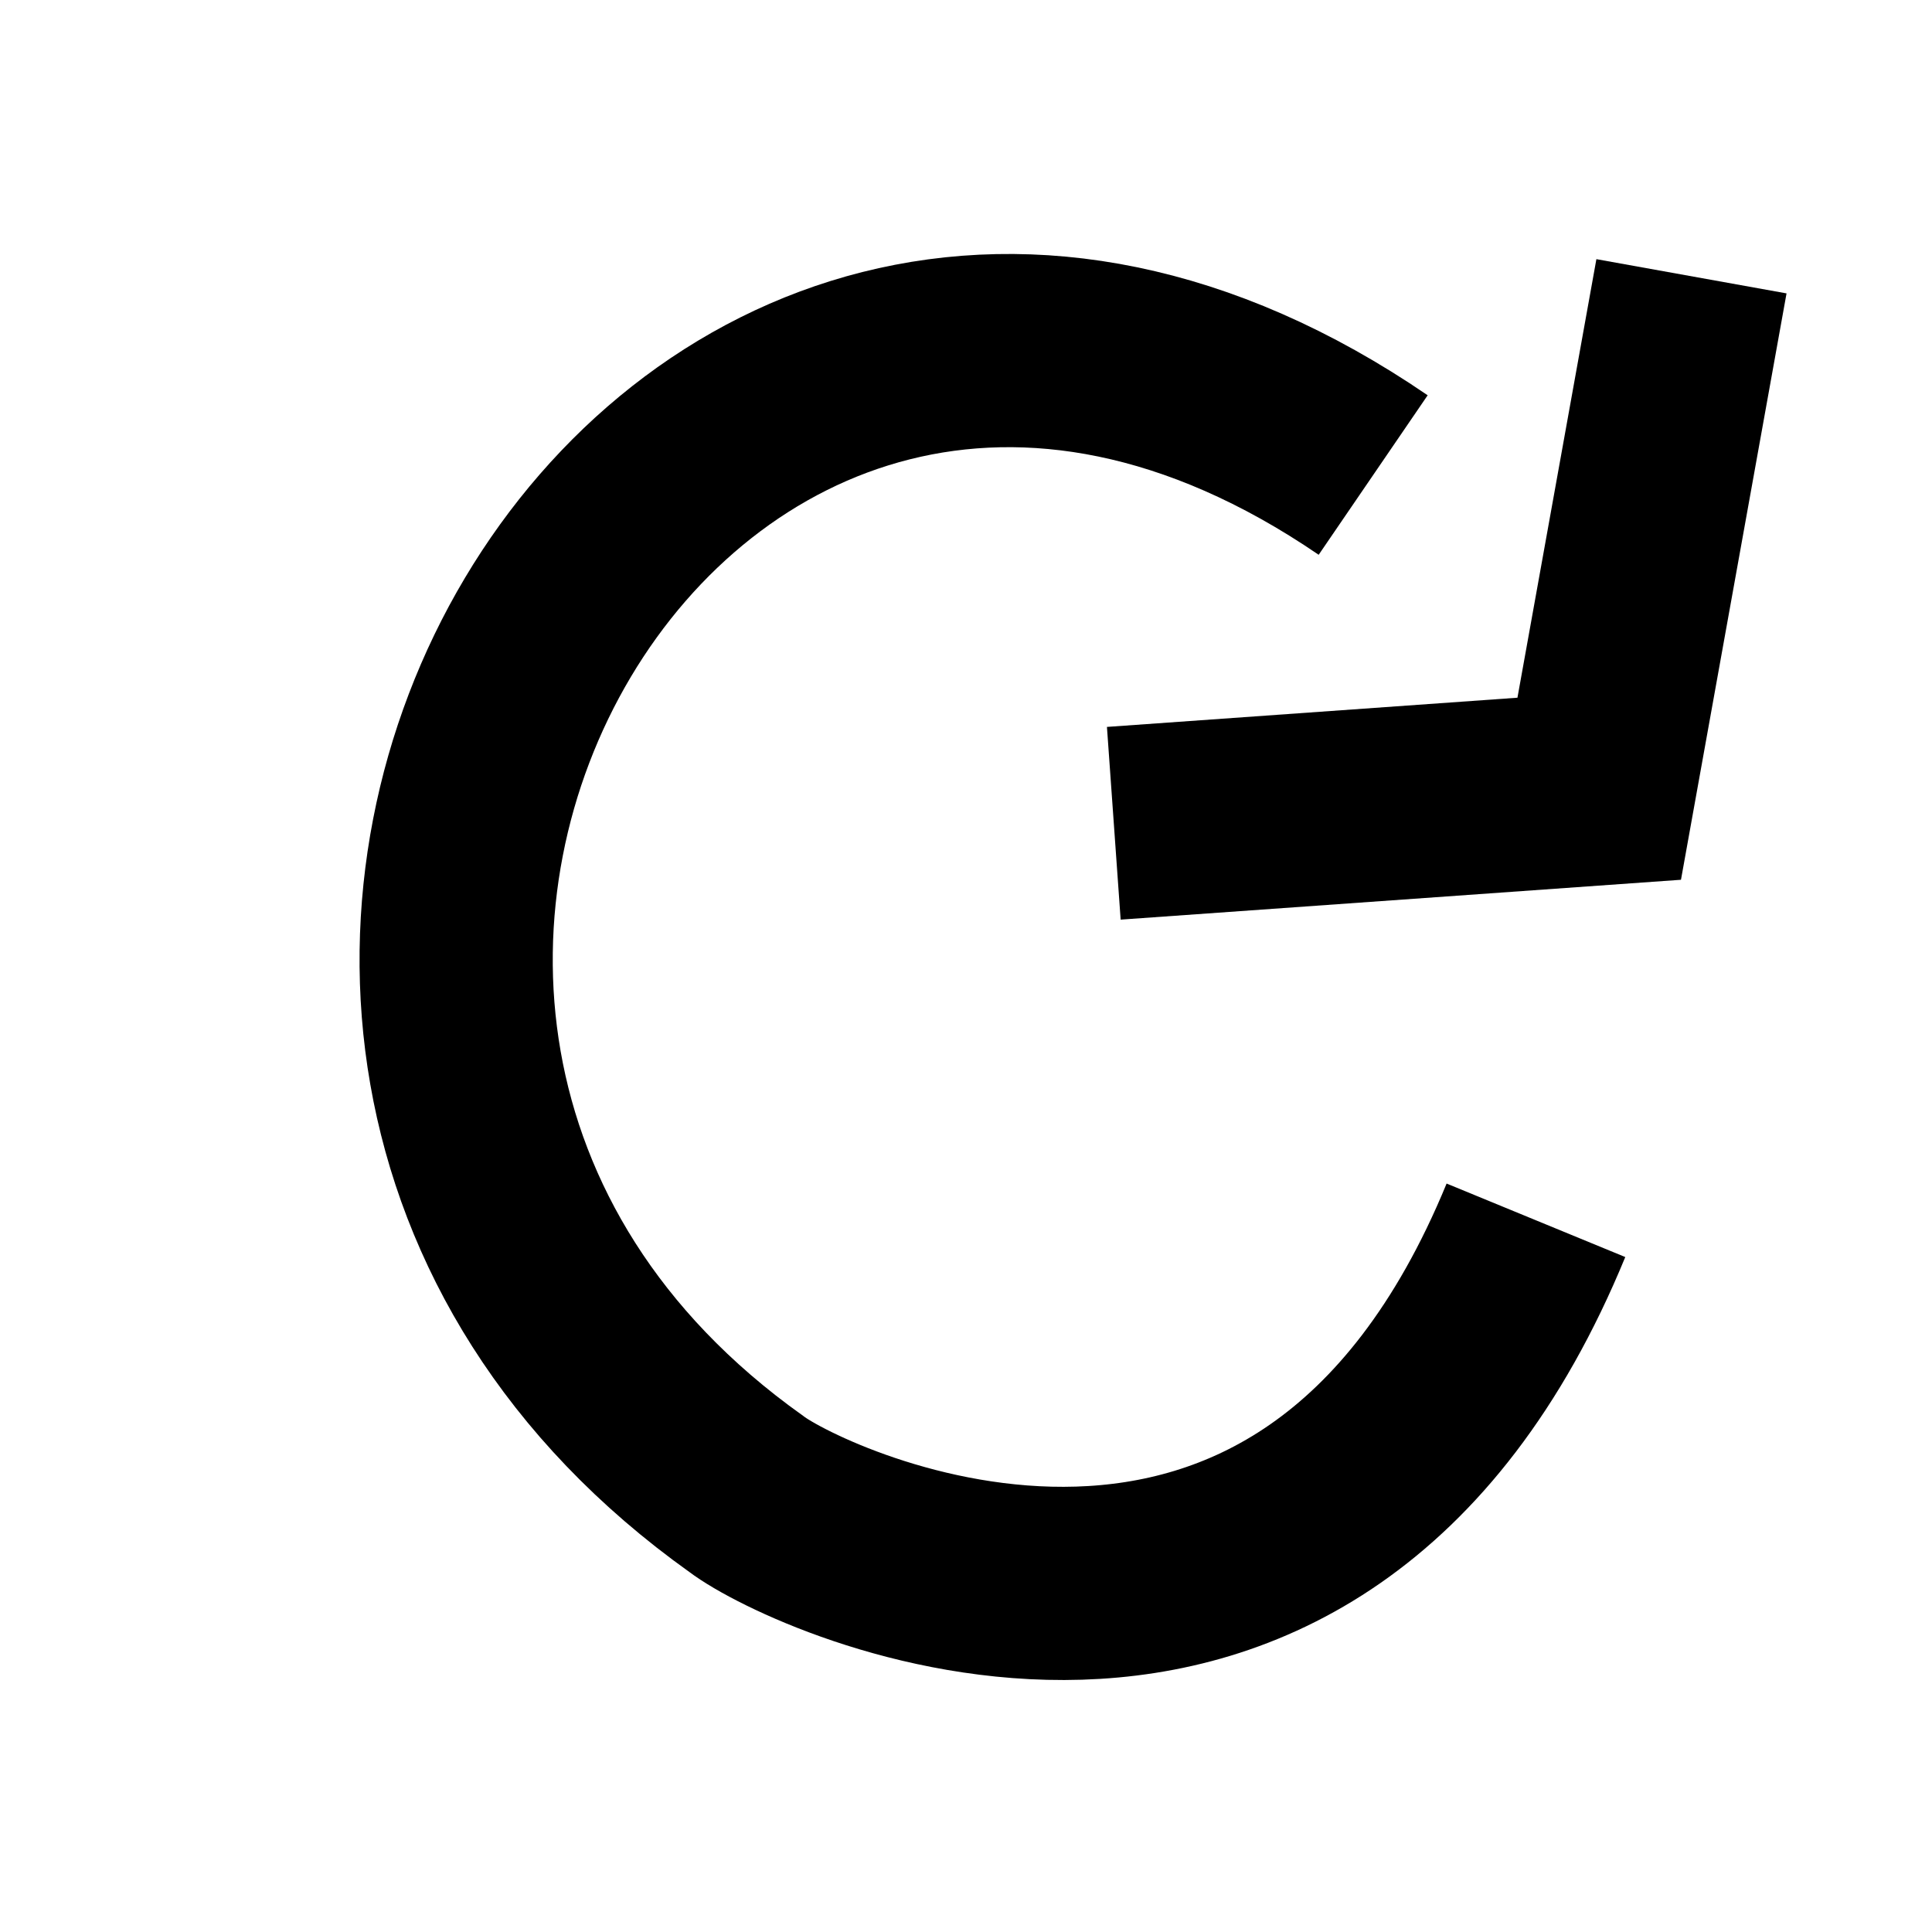
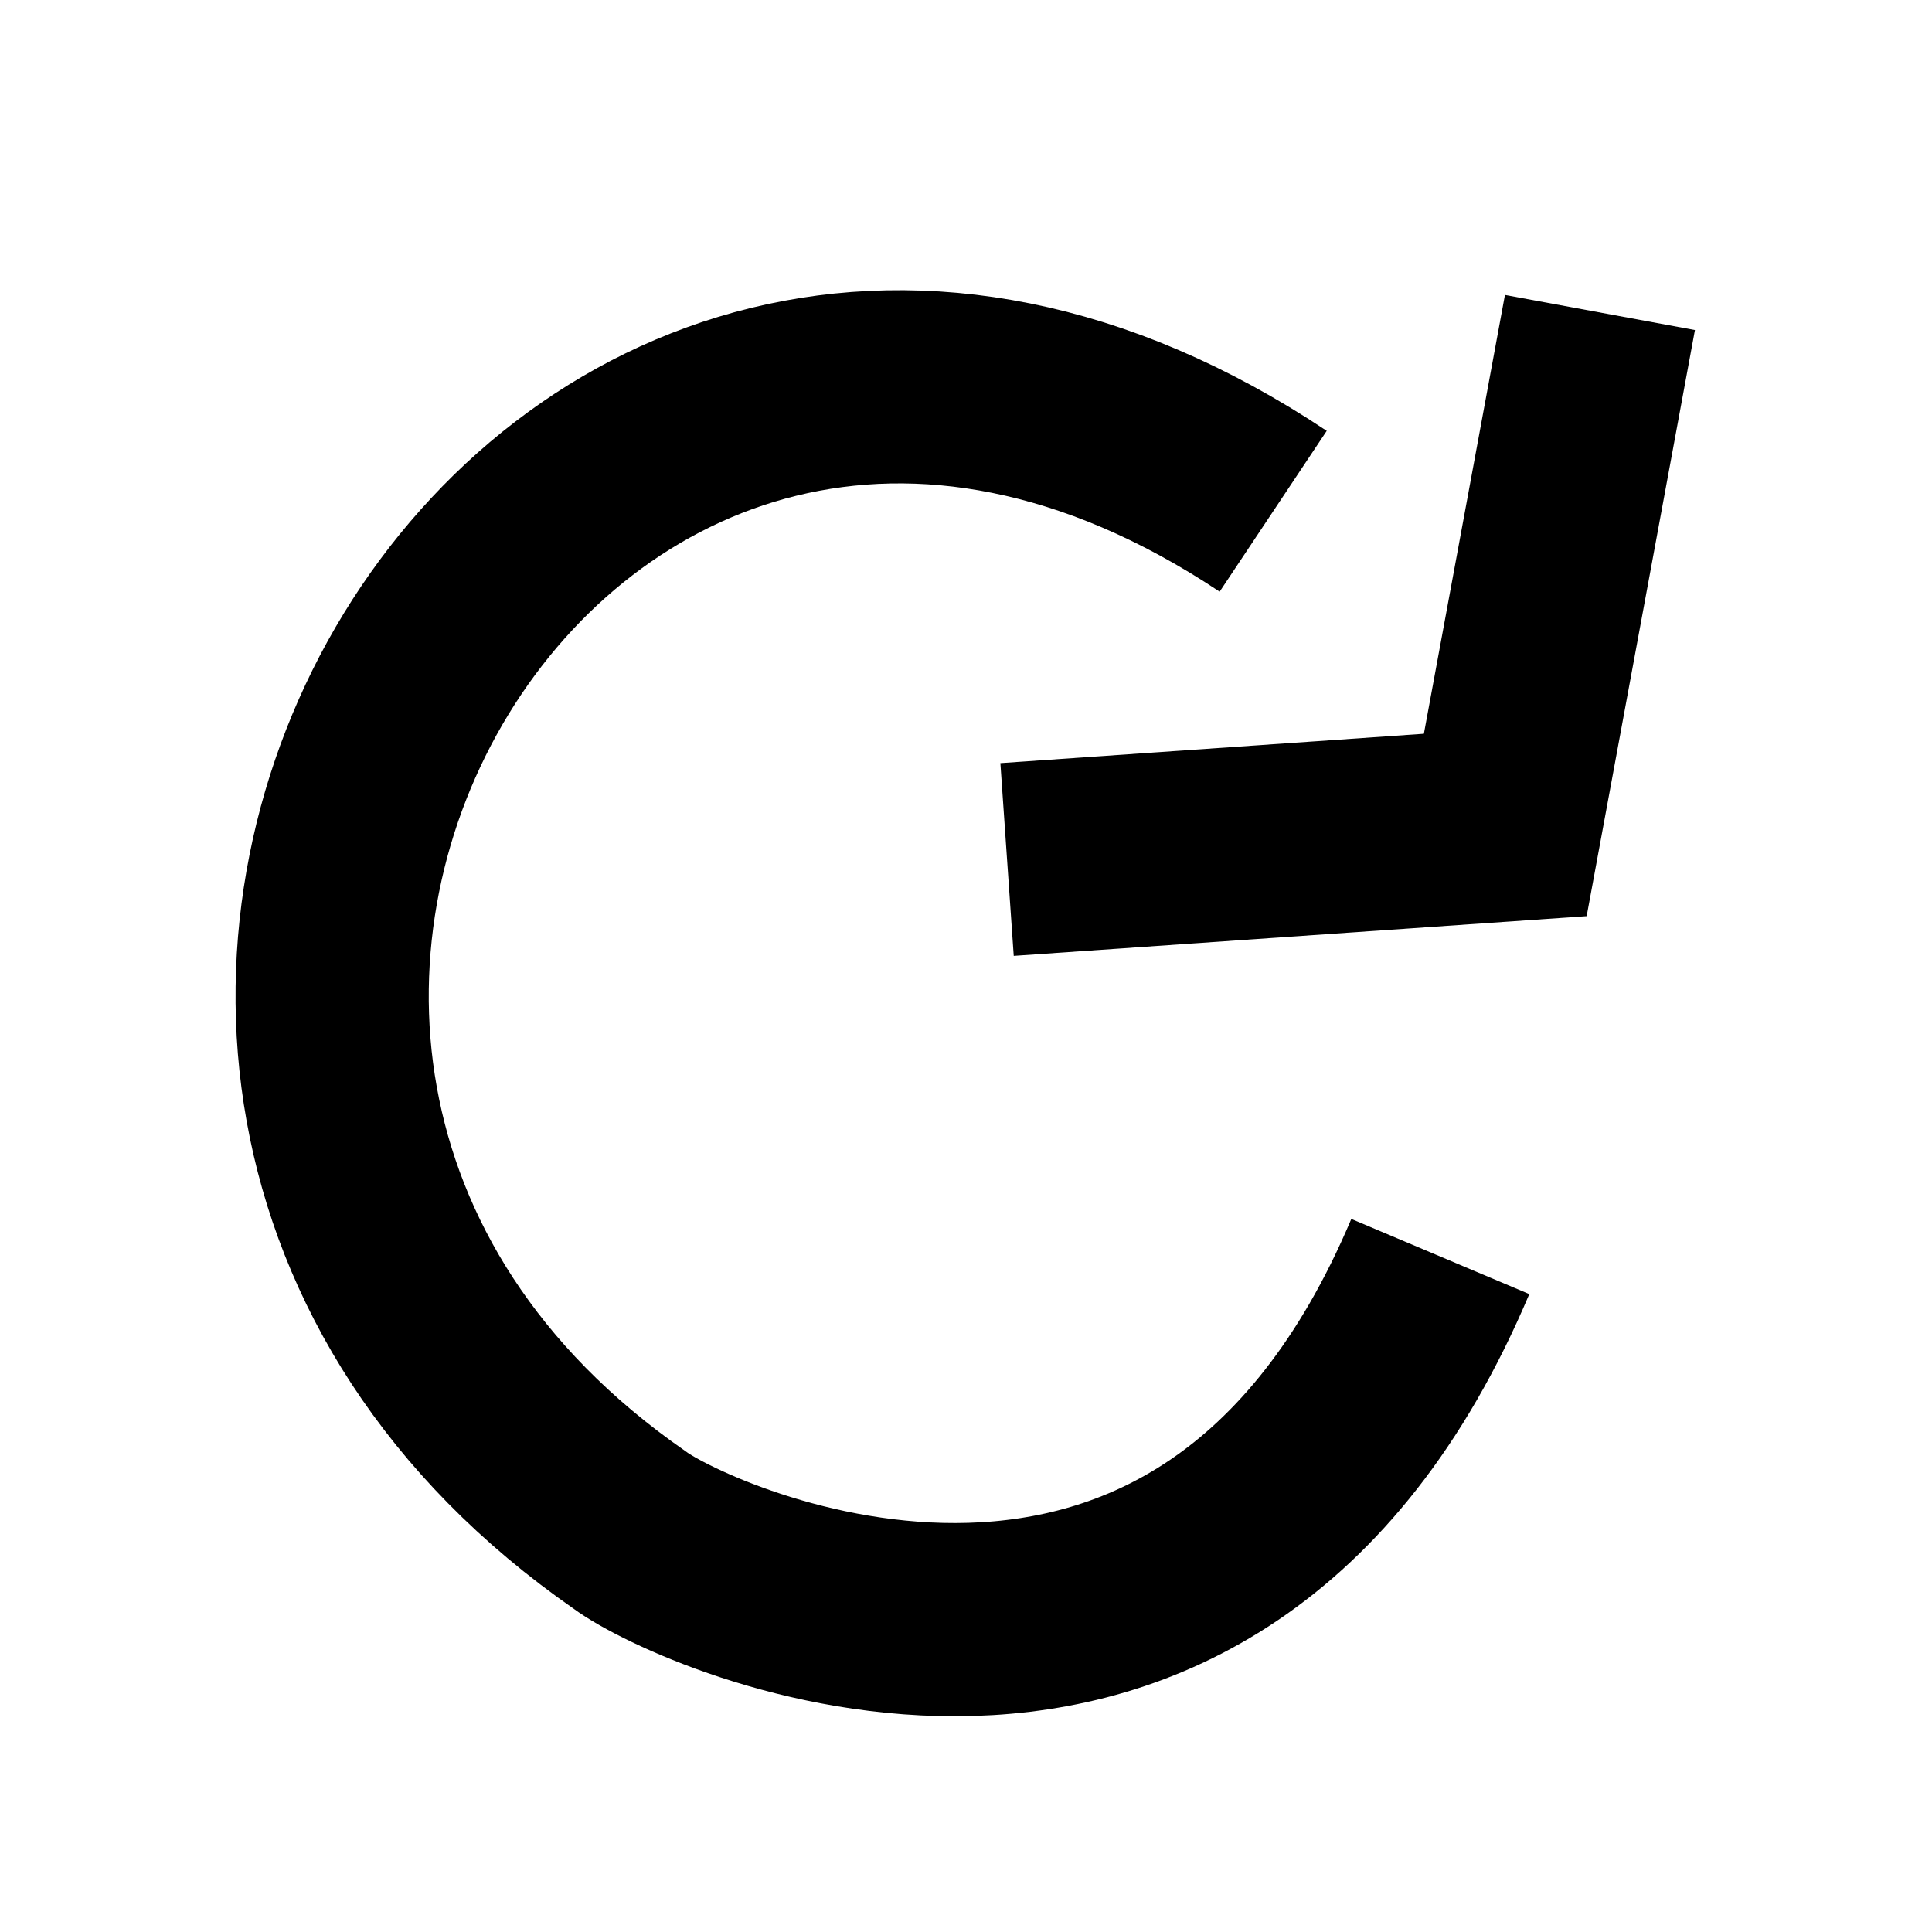
<svg xmlns="http://www.w3.org/2000/svg" id="Layer_3" viewBox="0 0 80 80">
  <defs>
    <style>.cls-1{fill:none;stroke:#000;stroke-miterlimit:10;stroke-width:8px;}</style>
  </defs>
-   <path class="cls-1" d="M56.86,19.67C27.84-.16,3.4,42.27,30.9,61.86c2.61,1.99,23.25,11.64,32.7-11.33" />
-   <polyline class="cls-1" points="70.04 11.44 66.22 32.66 46.12 34.09" />
+   <path class="cls-1" d="M52.72,21.17C22.94,1.34-2.14,43.77,26.08,63.36c2.68,1.99,23.86,11.64,33.56-11.33" />
+   <polyline class="cls-1" points="66.25 12.94 62.33 34.16 41.7 35.59" />
</svg>
